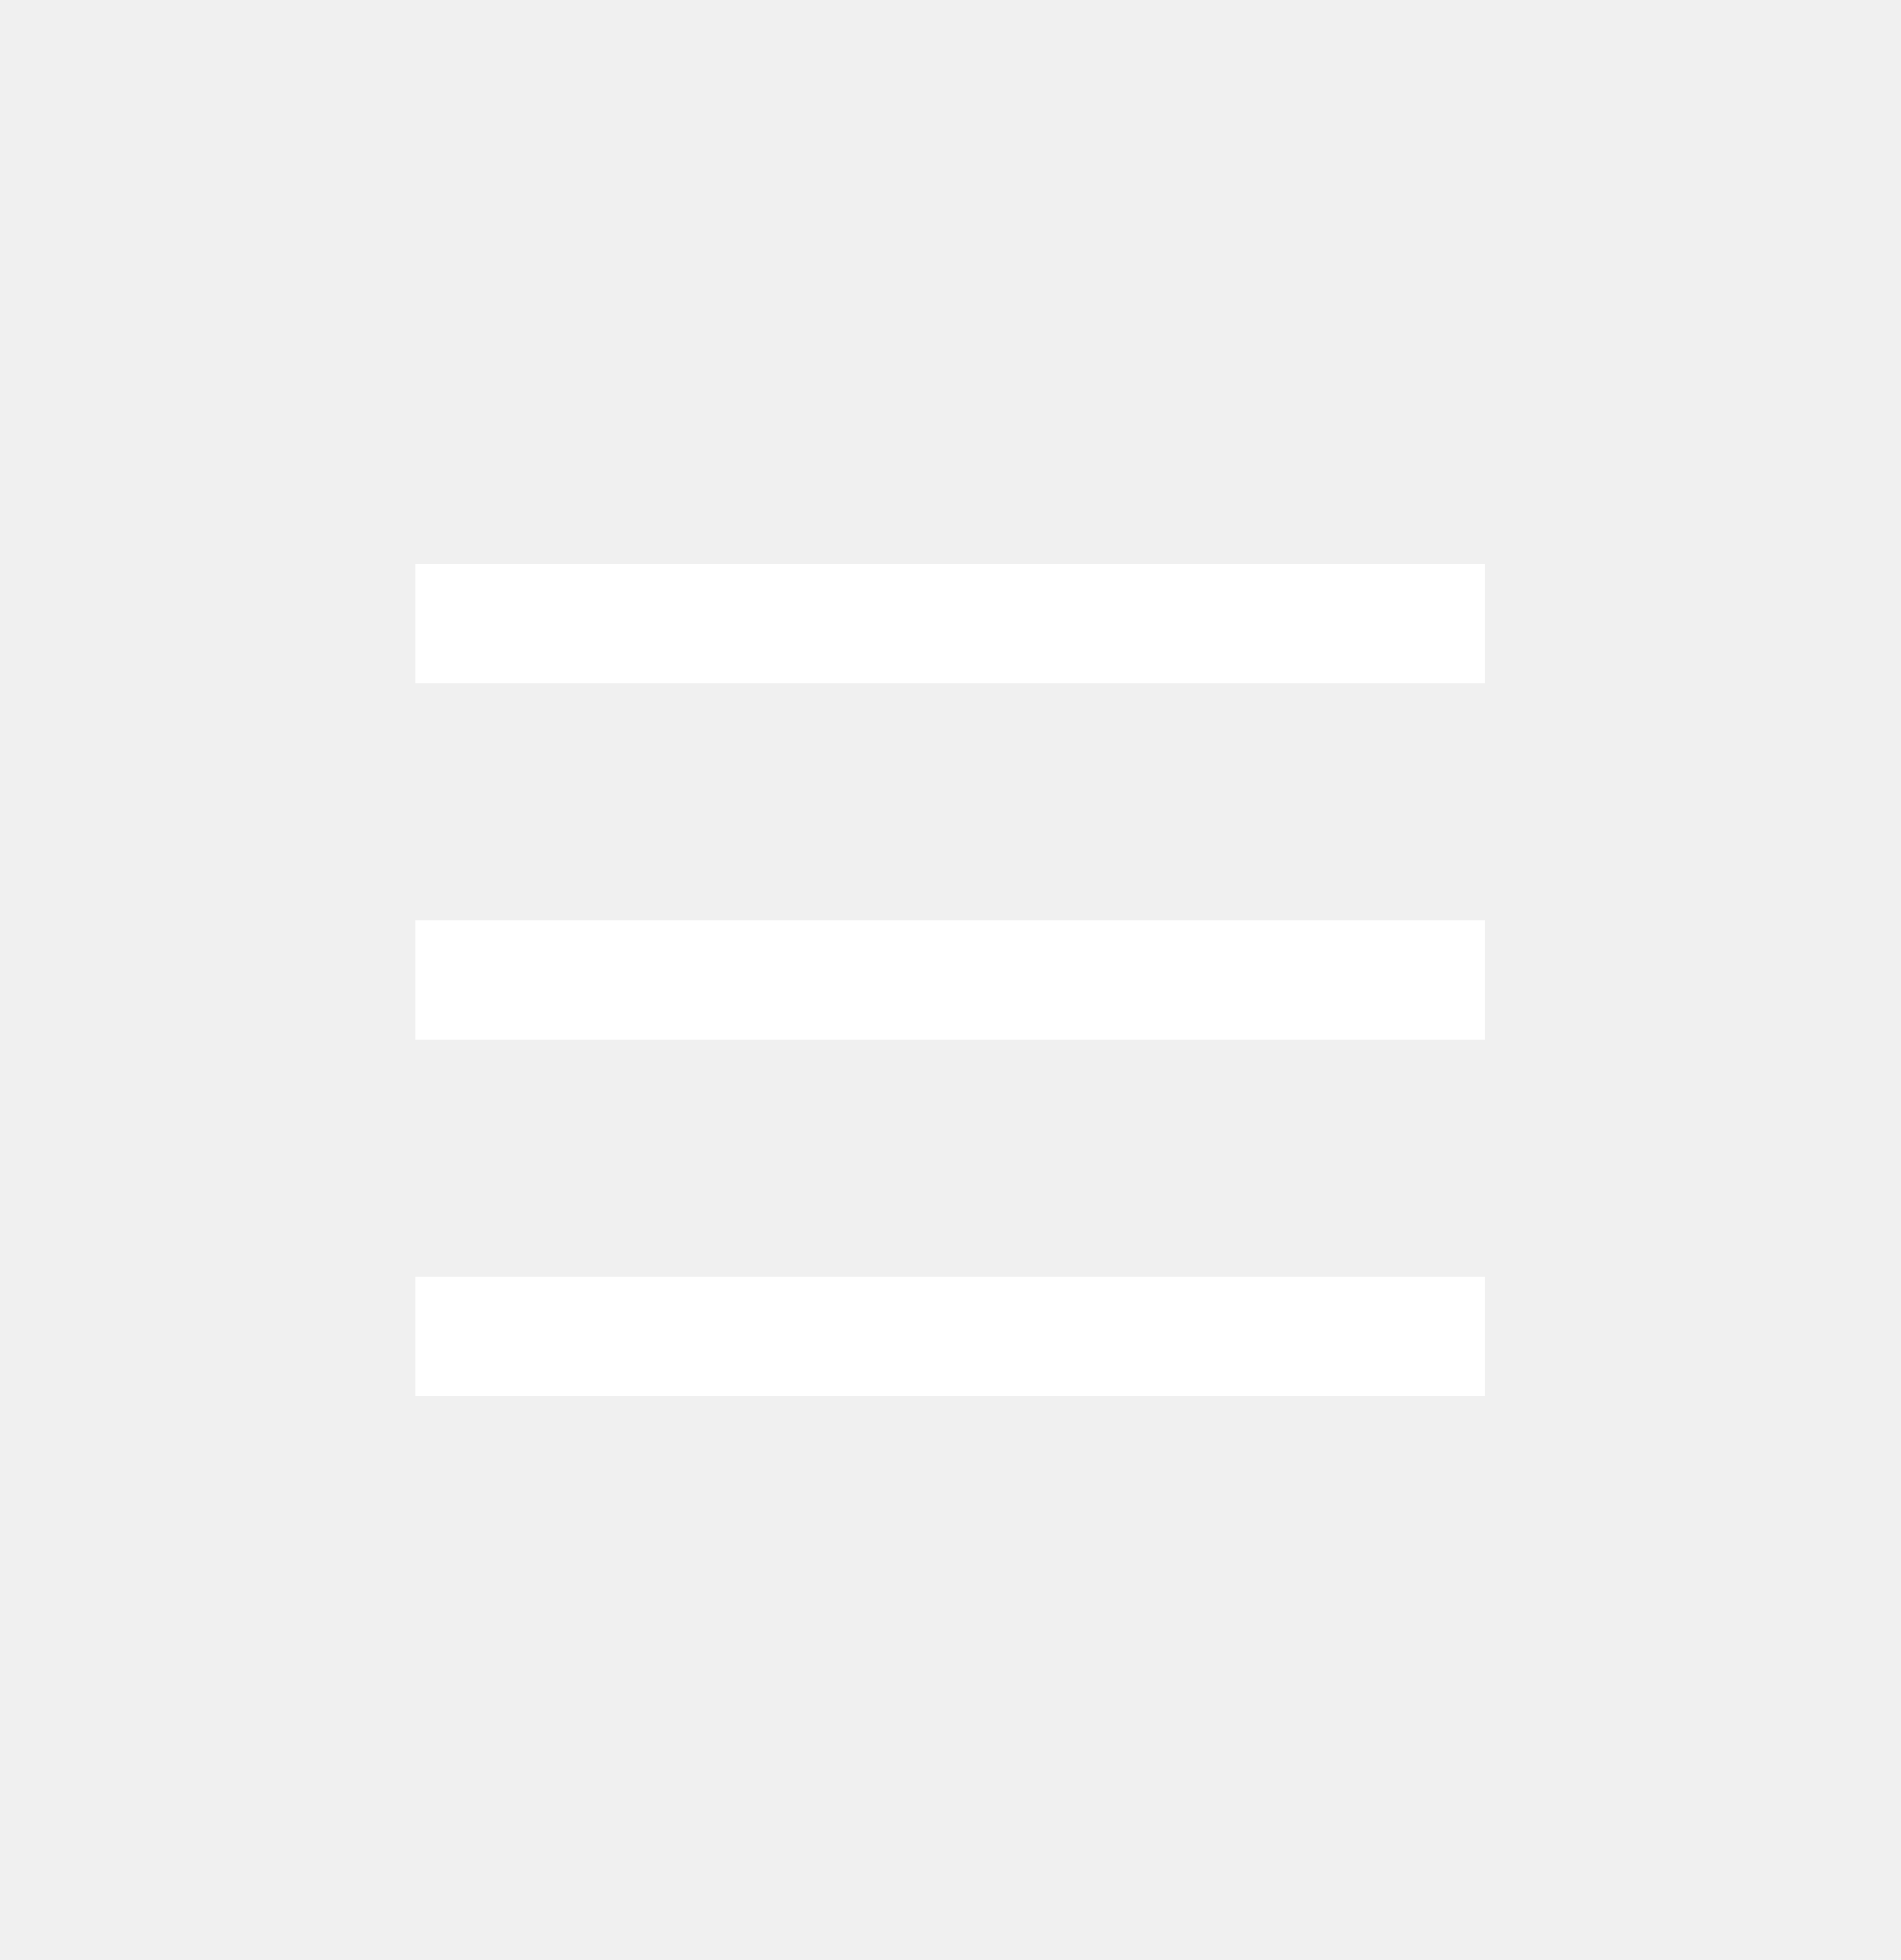
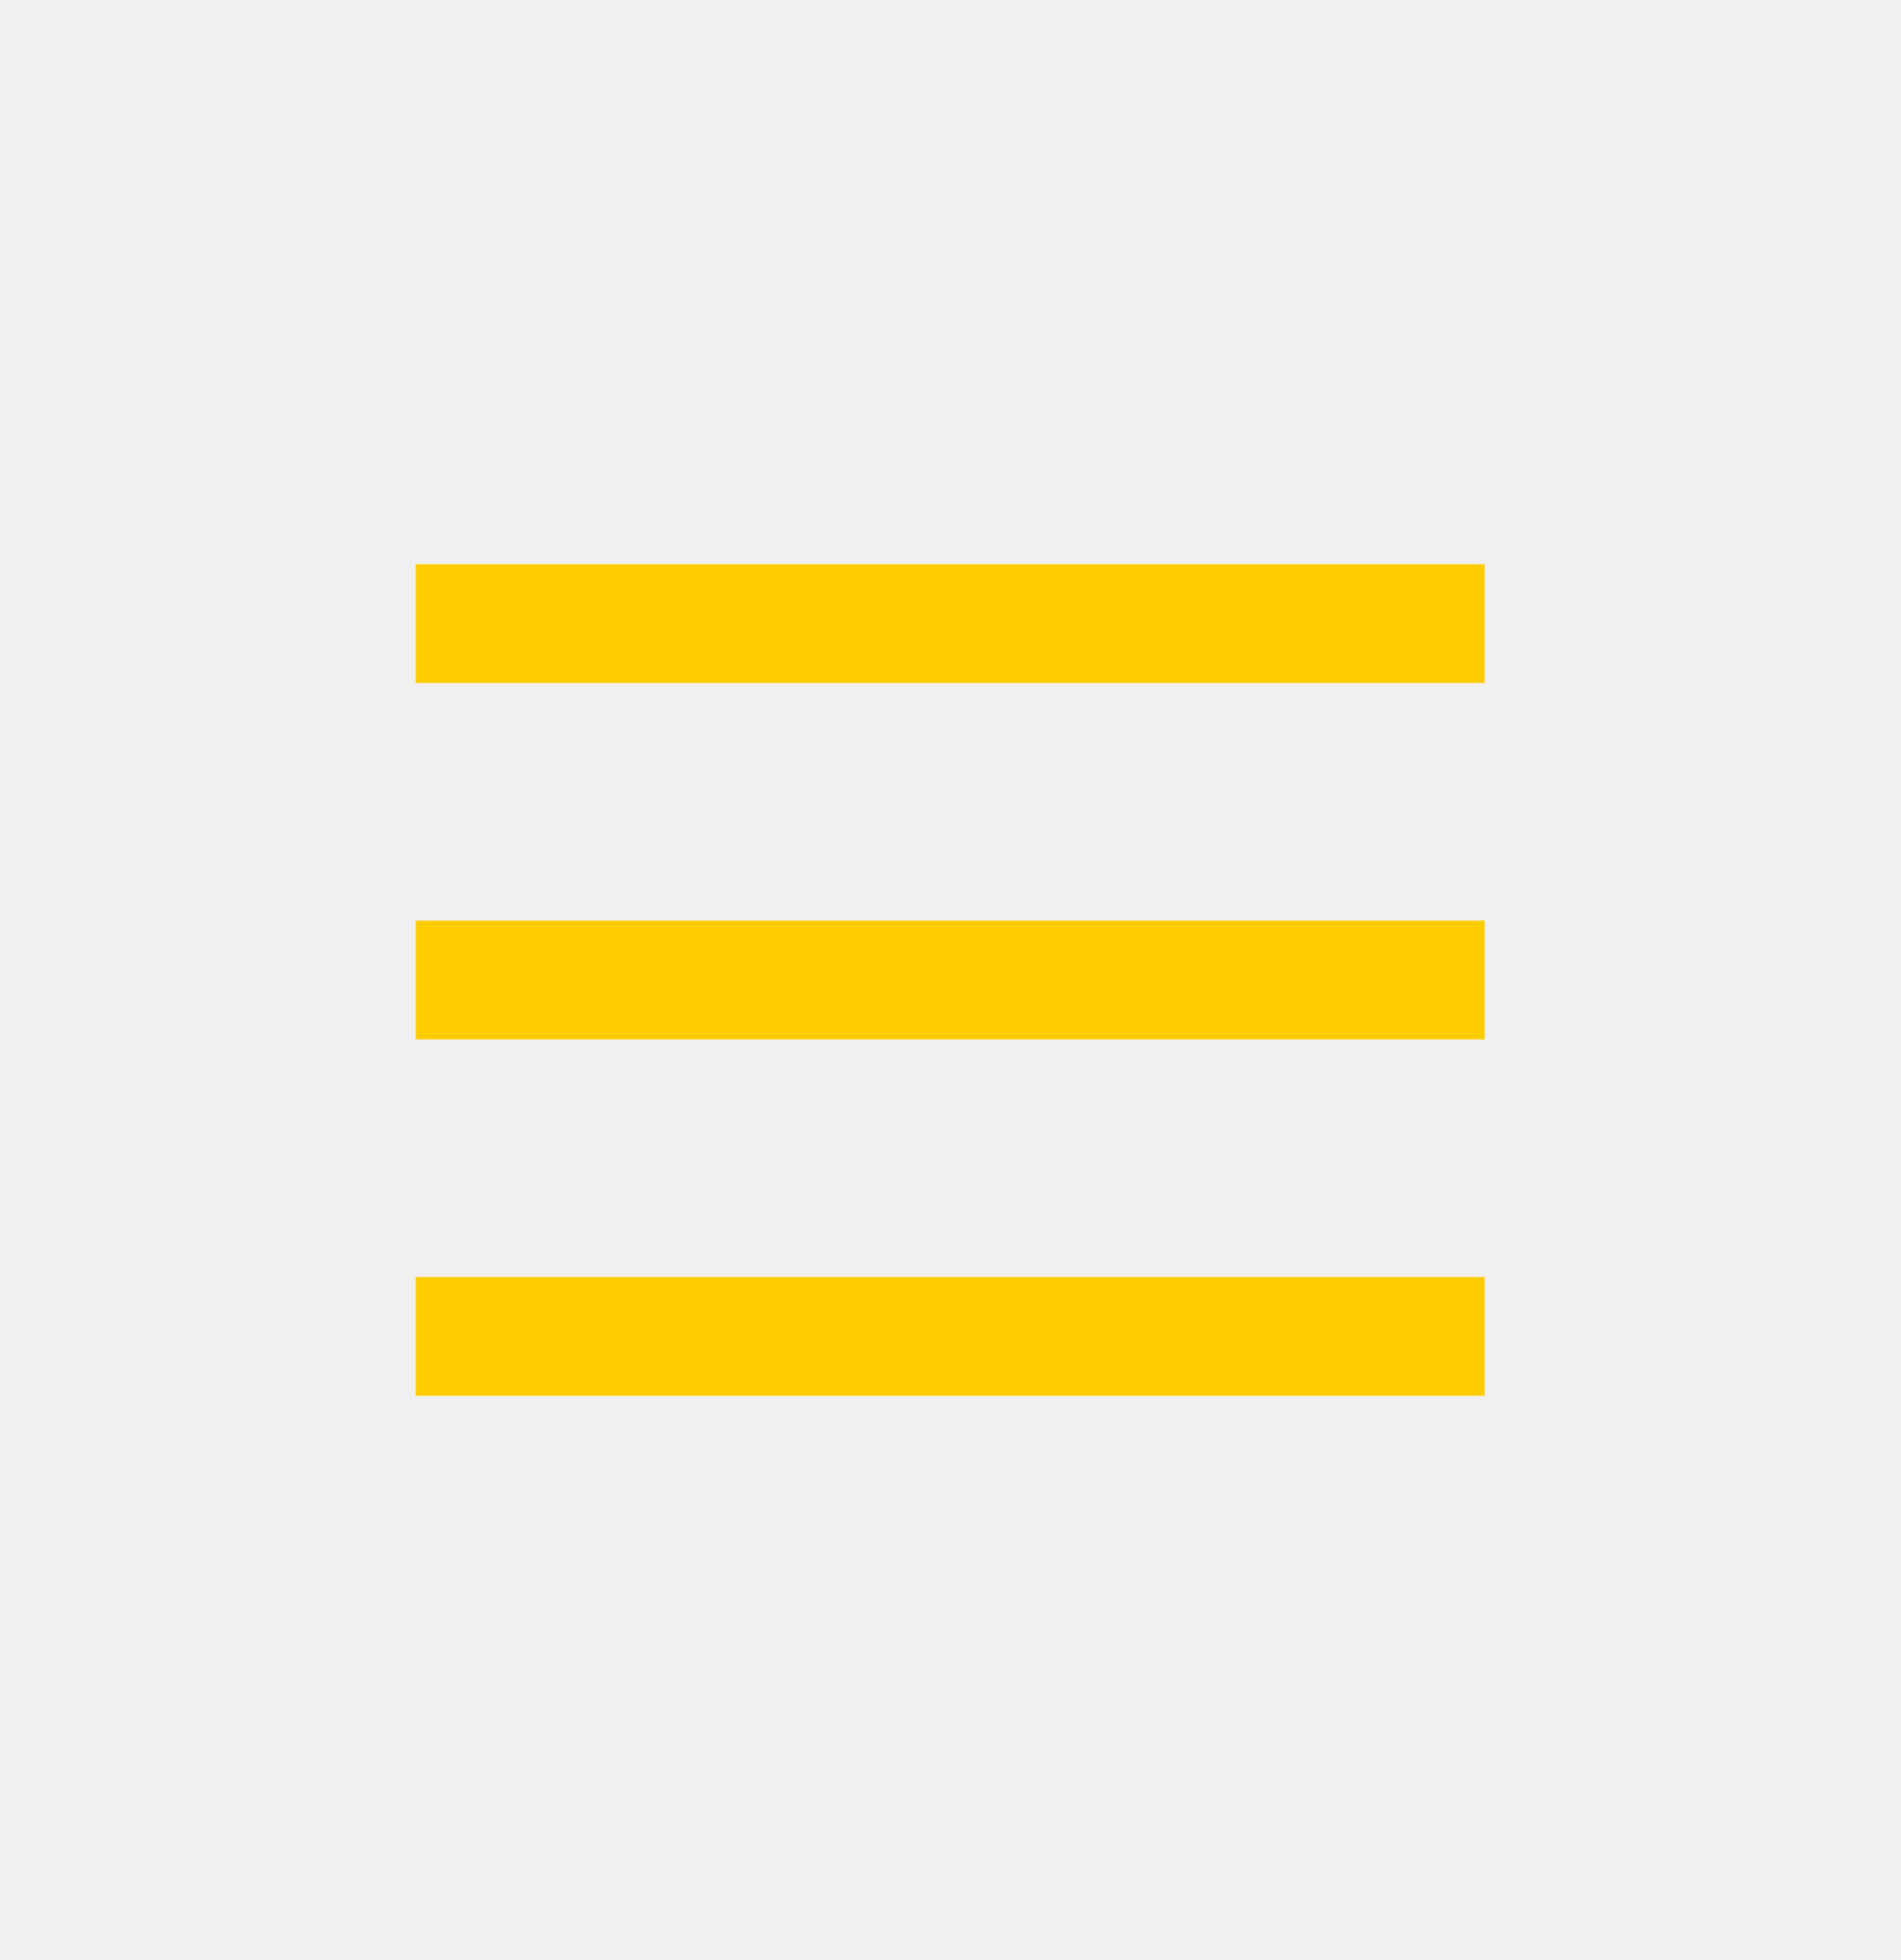
<svg xmlns="http://www.w3.org/2000/svg" width="32" height="33" viewBox="0 0 32 33" fill="none">
-   <path d="M7 10.5H25" stroke="white" stroke-width="2" />
-   <path d="M7 16.5H25" stroke="white" stroke-width="2" />
-   <path d="M7 22.5H25" stroke="white" stroke-width="2" />
+   <path d="M7 10.5H25" stroke="#ffcc01" stroke-width="2" />
+   <path d="M7 16.5H25" stroke="#ffcc01" stroke-width="2" />
+   <path d="M7 22.5H25" stroke="#ffcc01" stroke-width="2" />
</svg>
